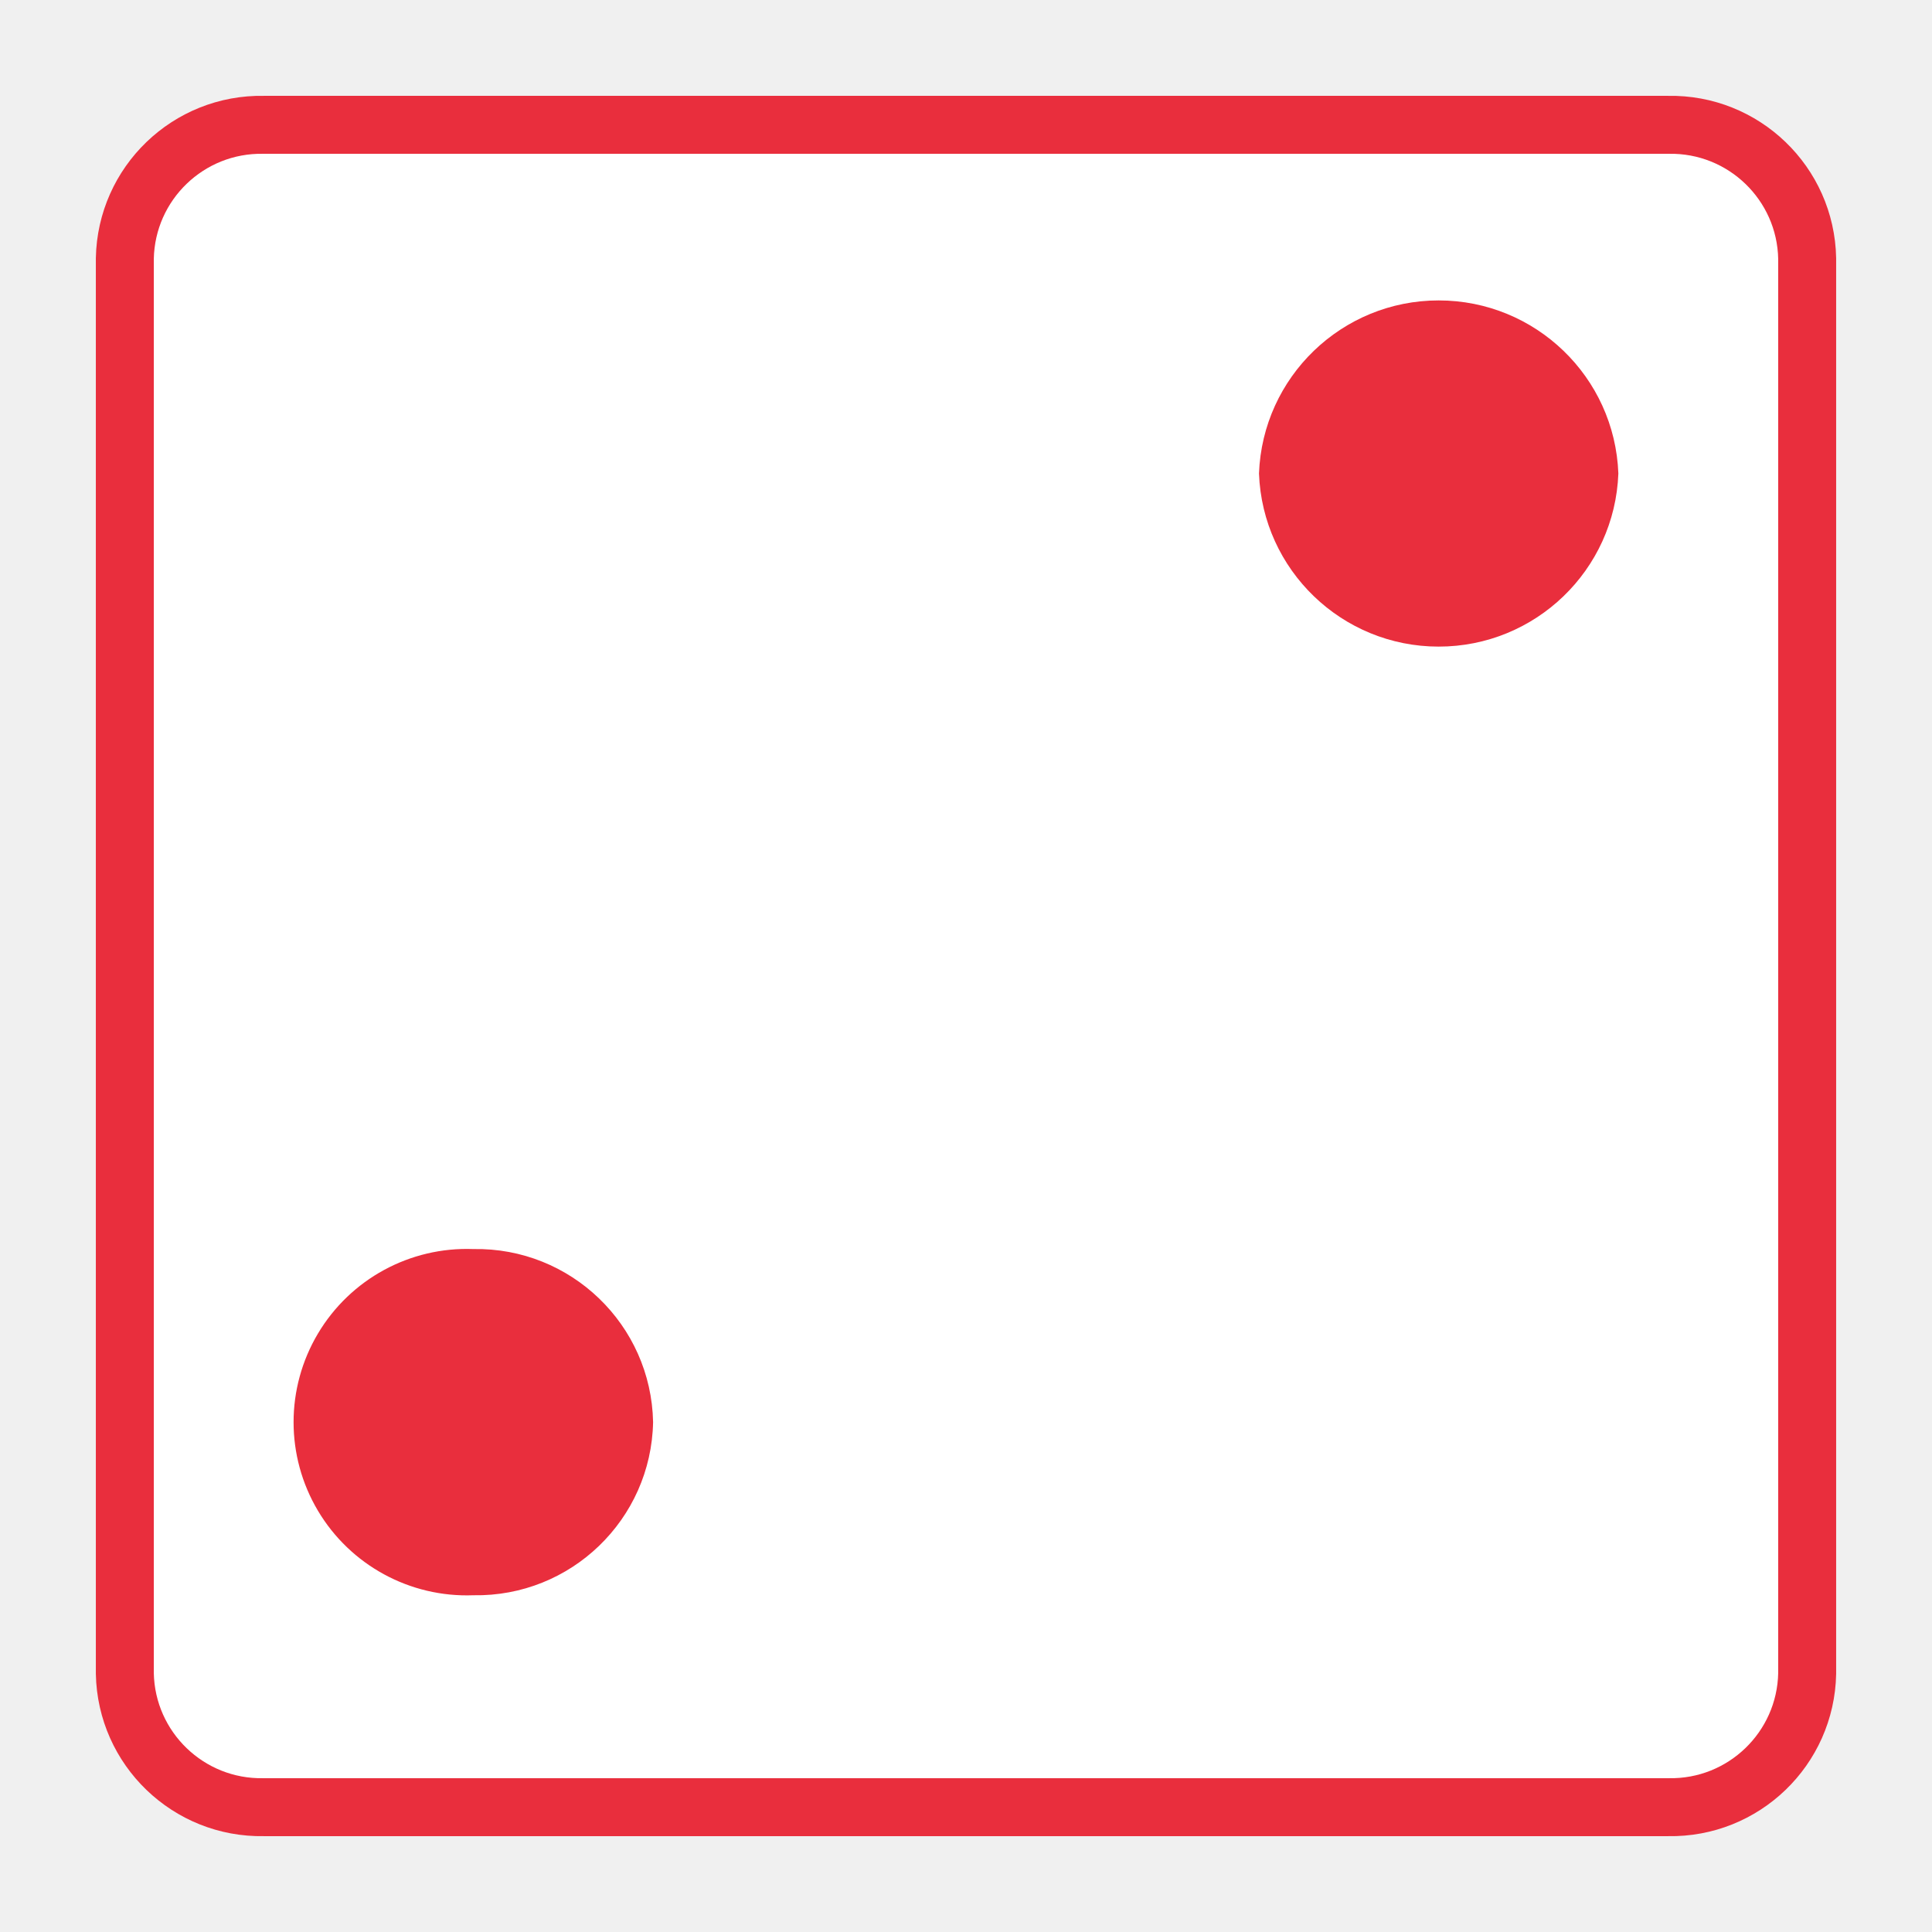
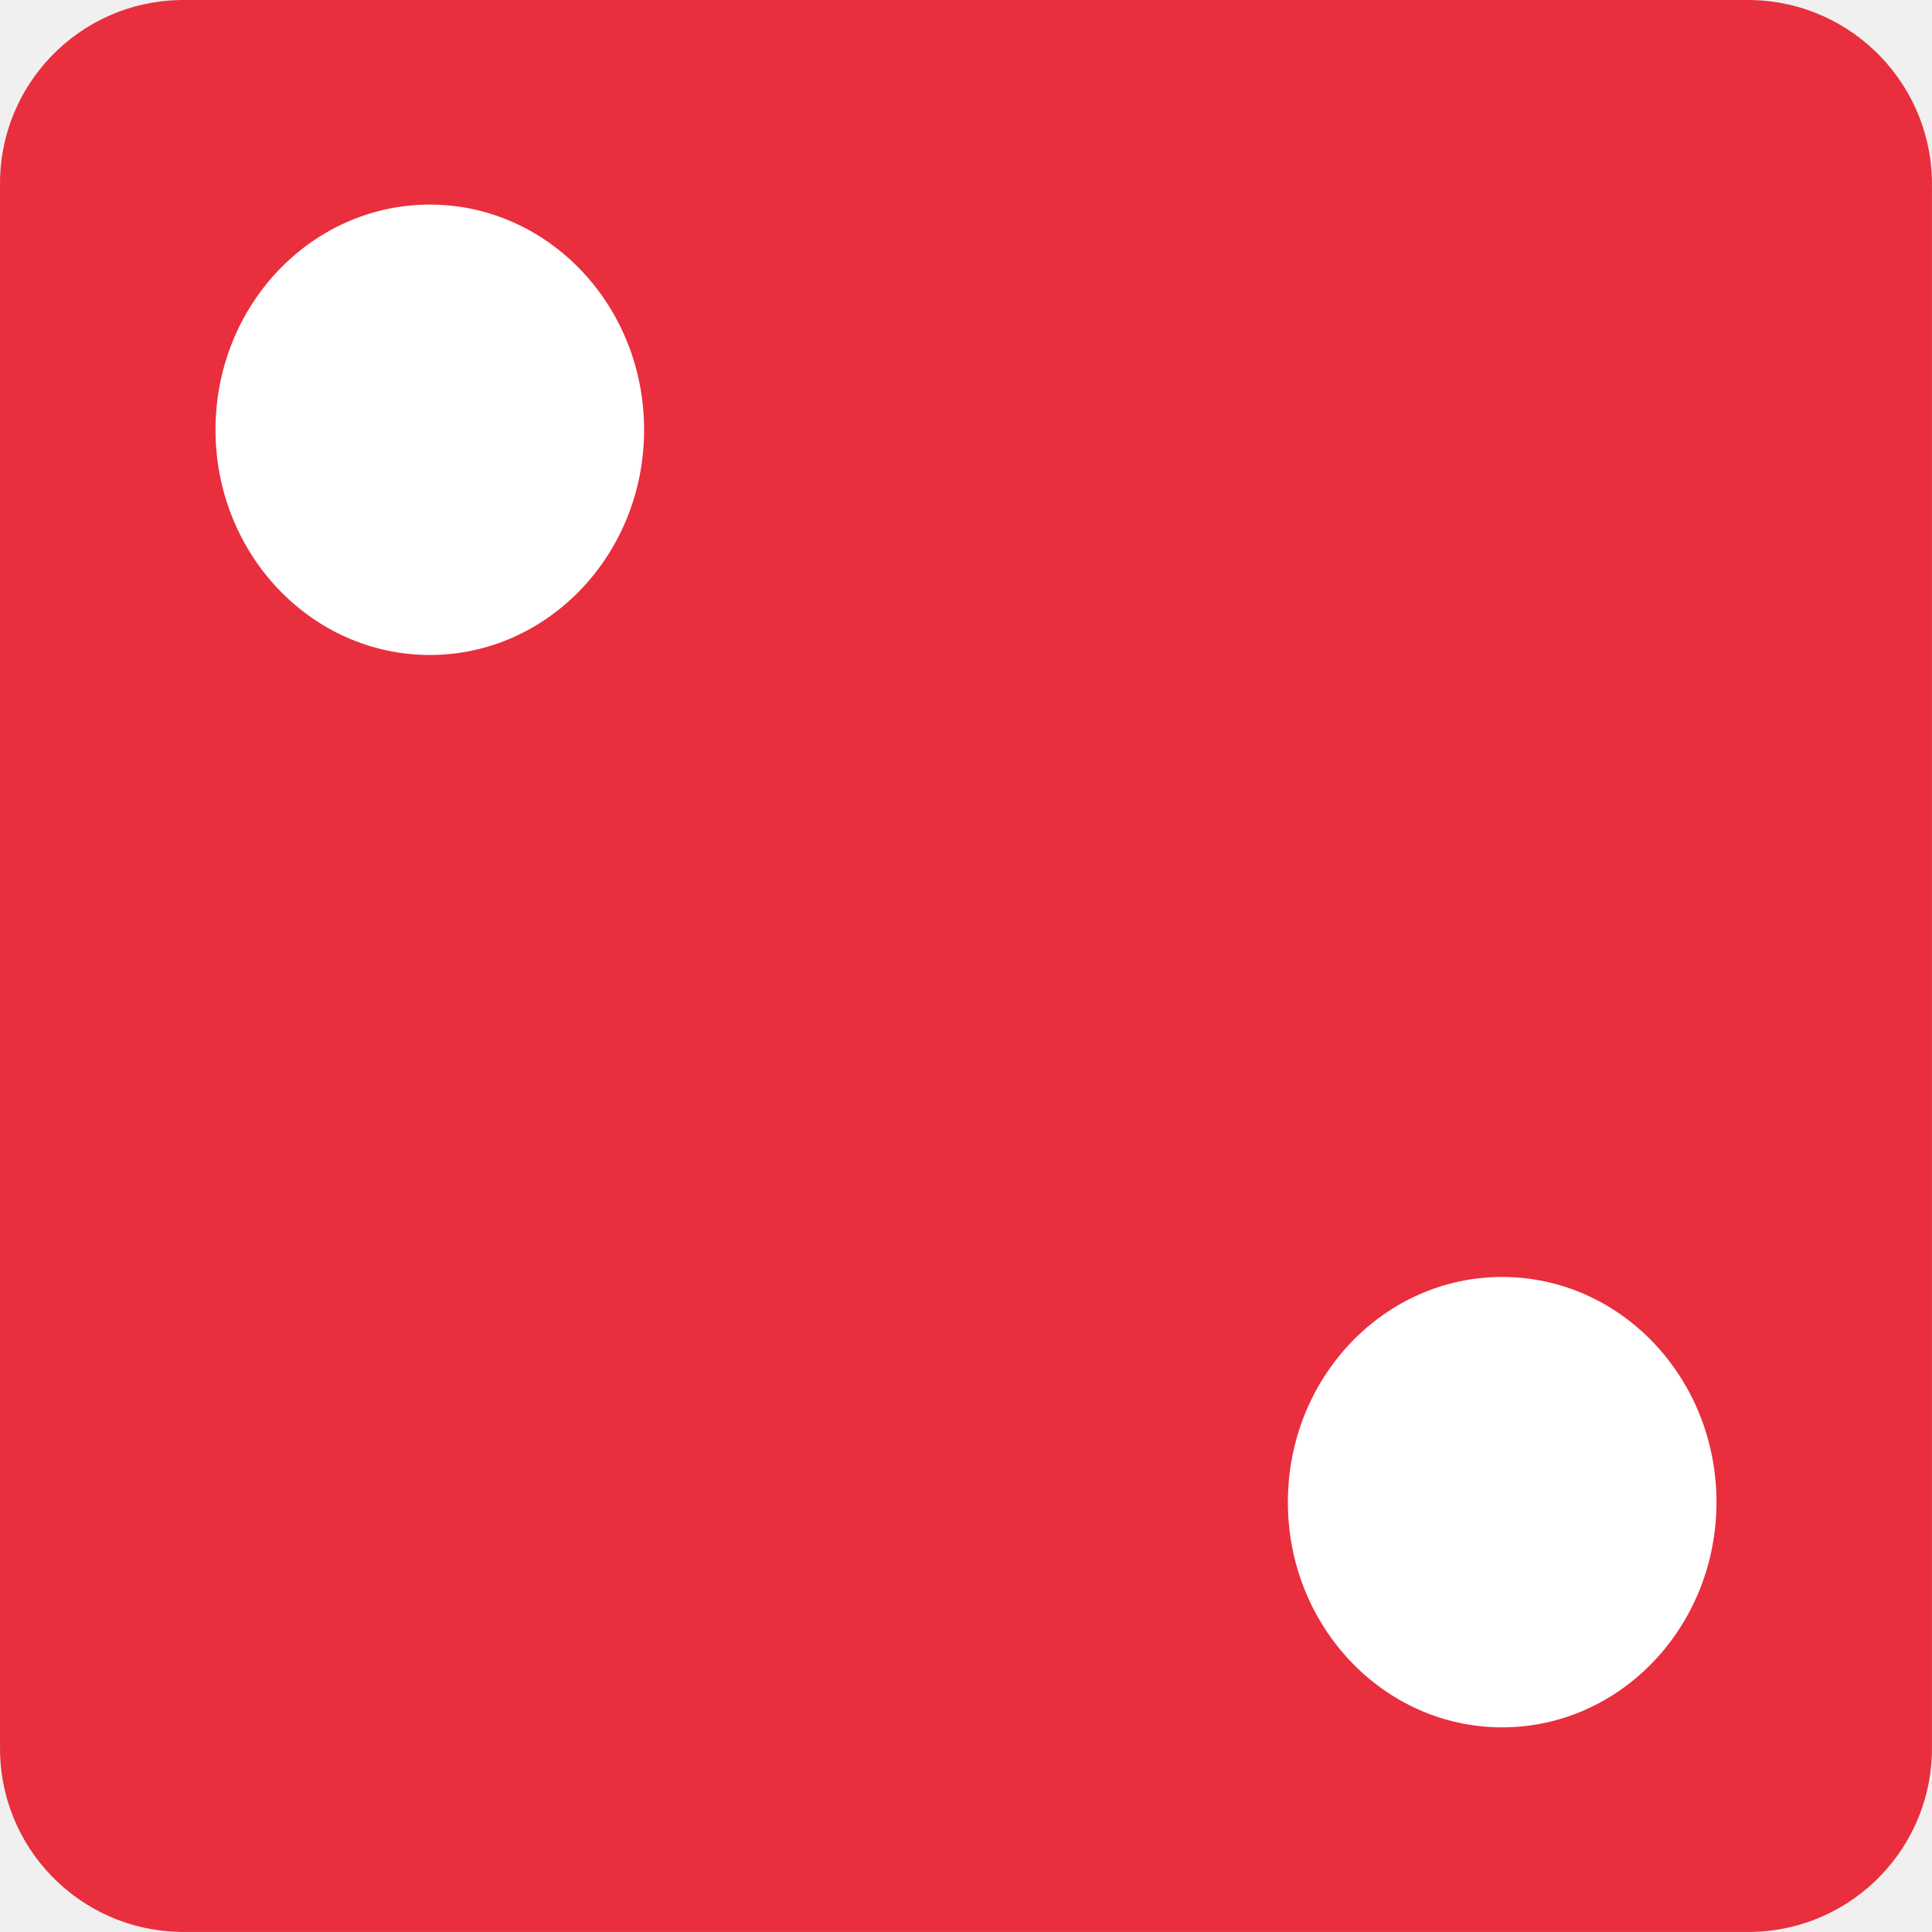
- <svg xmlns="http://www.w3.org/2000/svg" id="Layer_1" data-name="Layer 1" width="100" height="100" viewBox="0 0 100 100">
-   <g>
-     <path d="M6.461,13.379v73.239a7.058,7.058,0,0,0,7.187,6.921H86.352a7.058,7.058,0,0,0,7.187-6.921V13.379a7.055,7.055,0,0,0-7.184-6.918H13.645A7.055,7.055,0,0,0,6.461,13.379Z" style="fill: #fff;stroke: #e92e3d;stroke-miterlimit: 10;stroke-width: 3px" />
-     <path d="M33.804,73.608A9.141,9.141,0,0,1,24.503,82.57a8.966,8.966,0,1,1,0-17.919A9.14,9.14,0,0,1,33.804,73.608Z" style="fill: #e92e3d" />
-     <path d="M83.766,24.509a9.307,9.307,0,0,1-18.601,0,9.307,9.307,0,0,1,18.601,0Z" style="fill: #e92e3d" />
+ <svg xmlns="http://www.w3.org/2000/svg" id="Layer_1" data-name="Layer 1" width="90.081" height="90.078" viewBox="0 0 90.081 90.078" version="1.1">
+   <defs id="defs33" />
+   <g id="g28" transform="translate(-4.959929,-4.96115)">
+     <path d="M 86.612,6.461 H 13.382 a 7.058,7.058 0 0 0 -6.921,7.187 v 72.707 a 7.055,7.055 0 0 0 6.918,7.184 h 73.232 a 7.065,7.065 0 0 0 6.928,-7.194 V 13.712 A 7.096,7.096 0 0 0 86.612,6.461 Z" style="fill:#e92e3d;fill-opacity:1;stroke:#e92e3d;stroke-width:3px;stroke-miterlimit:10" id="path24" />
+     <ellipse style="fill:#ffffff;fill-opacity:1;stroke:#ffffff;stroke-width:0.976;stroke-opacity:1" id="path1899-9" cx="25" cy="25" rx="9.504" ry="10.012" />
+     <ellipse style="fill:#ffffff;fill-opacity:1;stroke:#ffffff;stroke-width:0.976;stroke-opacity:1" id="path1899-9-2" cx="75" cy="75" rx="9.504" ry="10.012" />
  </g>
</svg>
